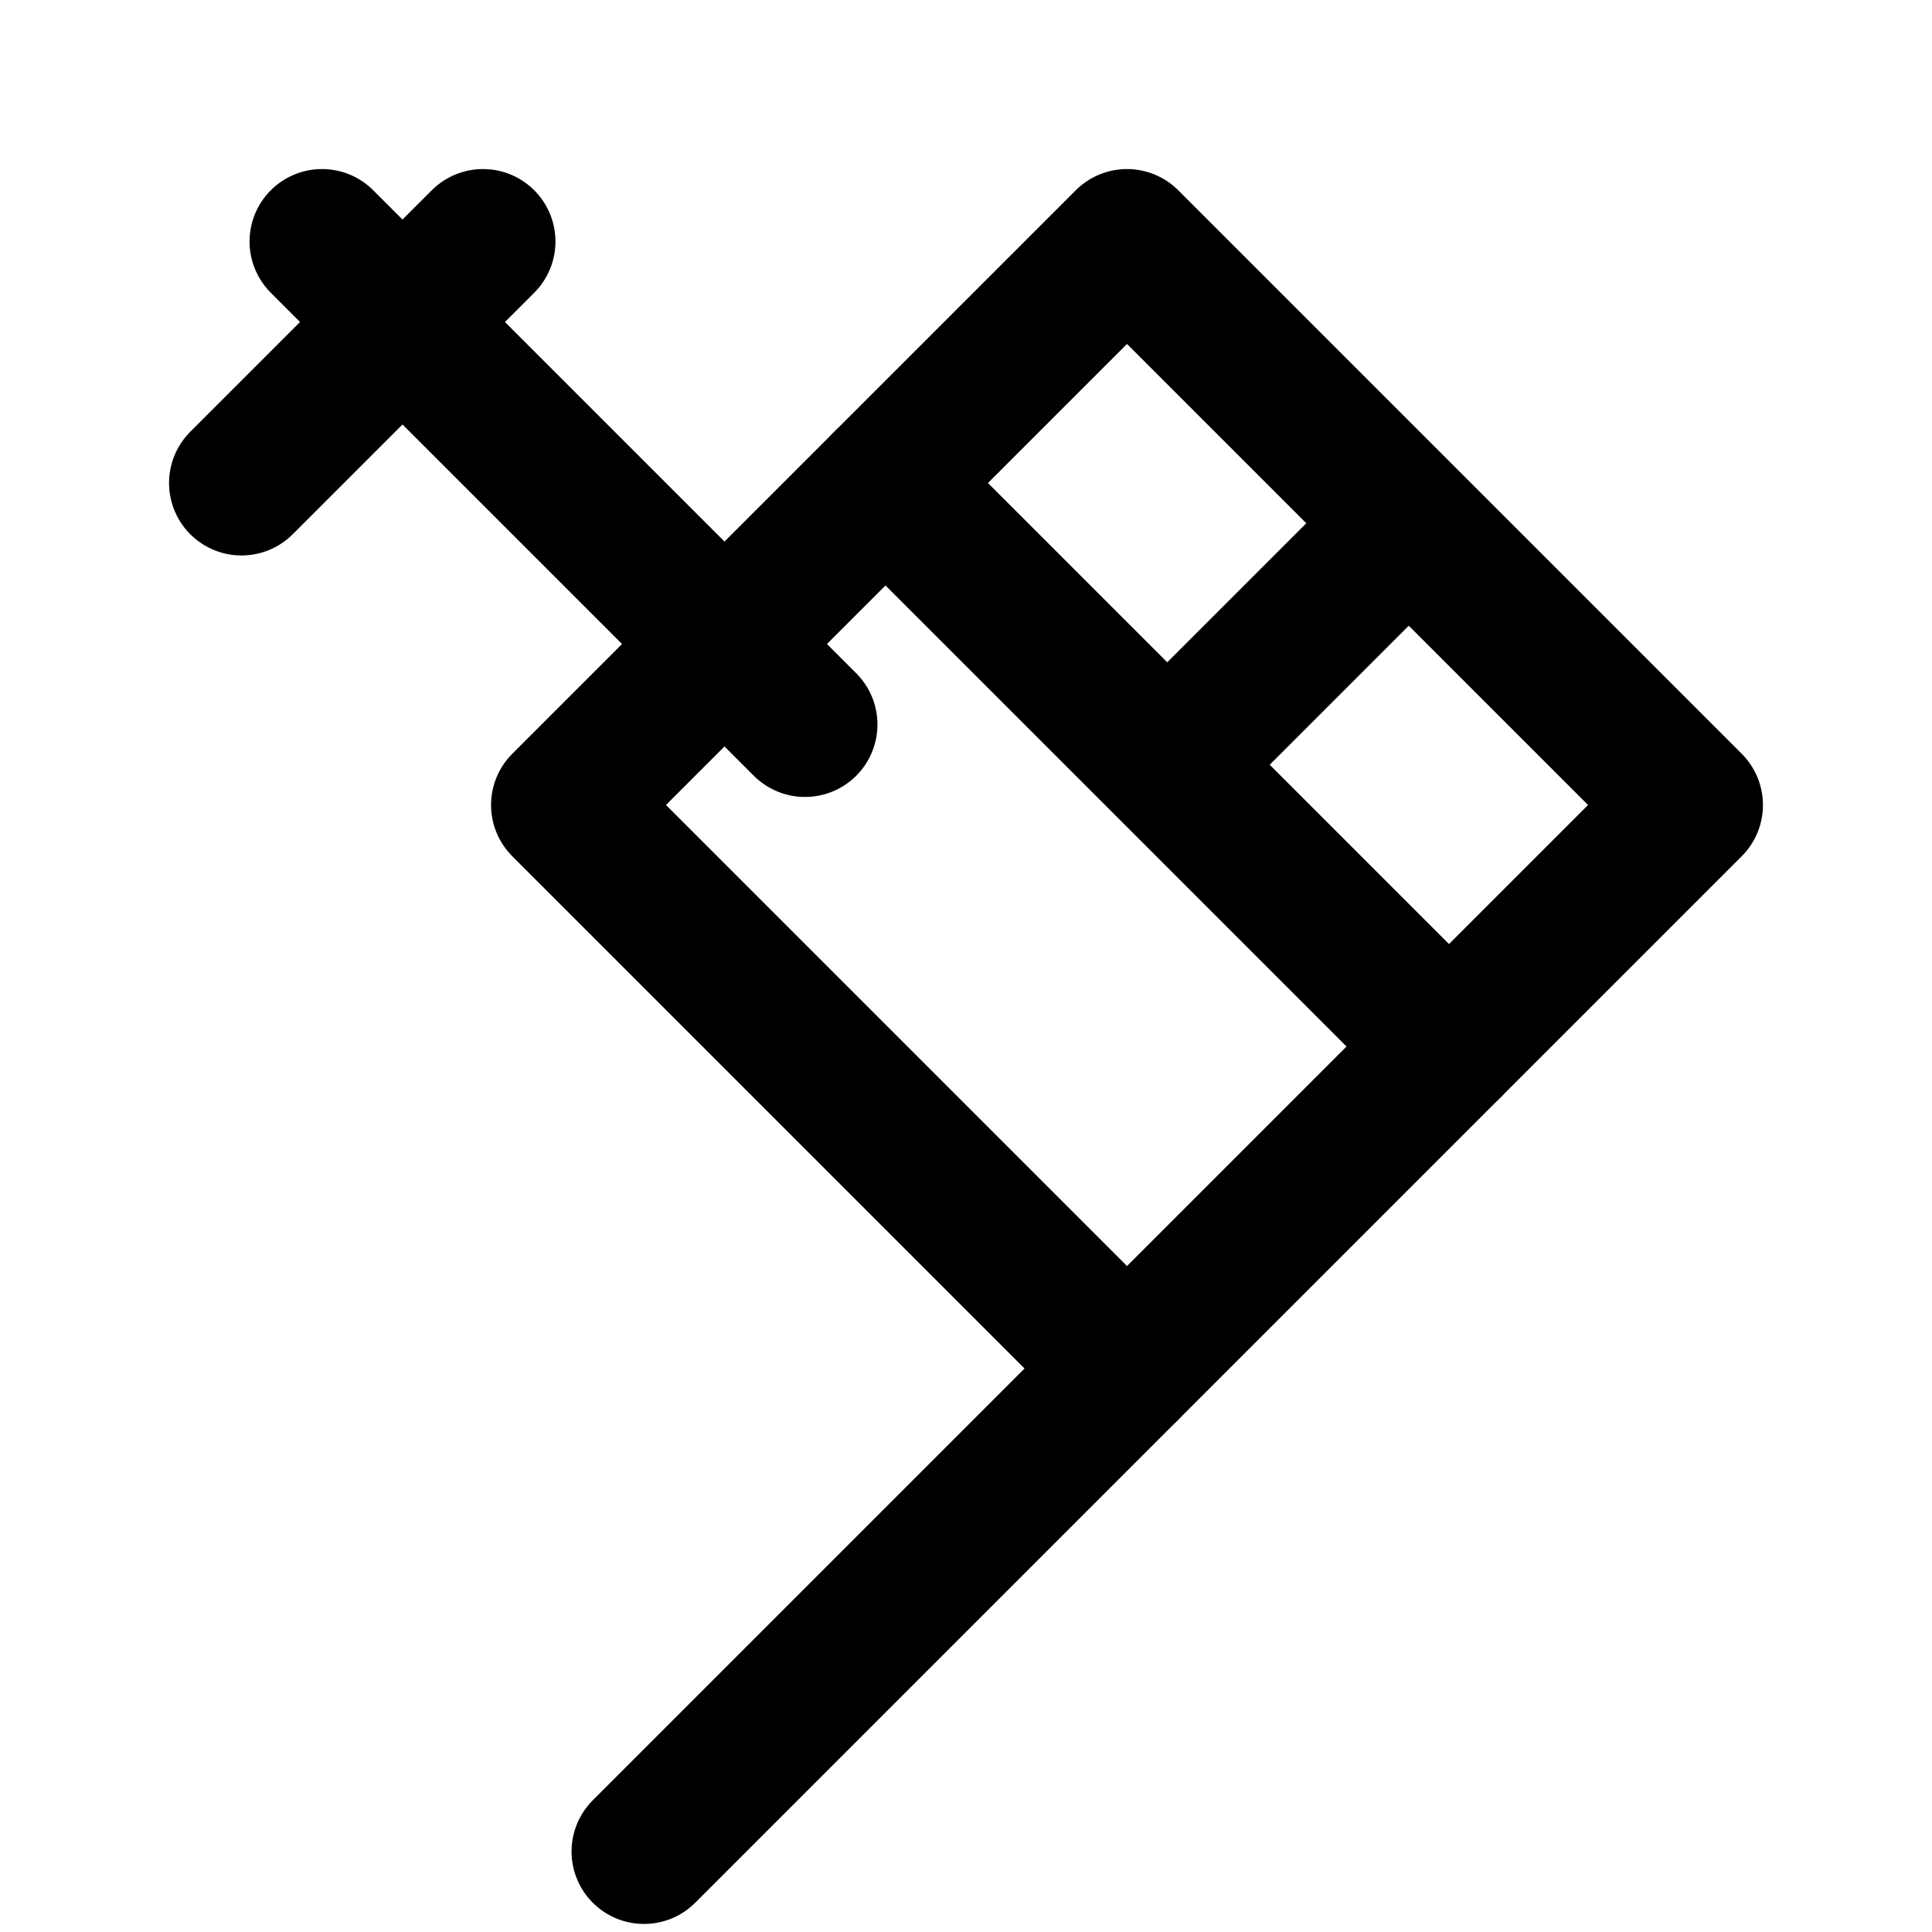
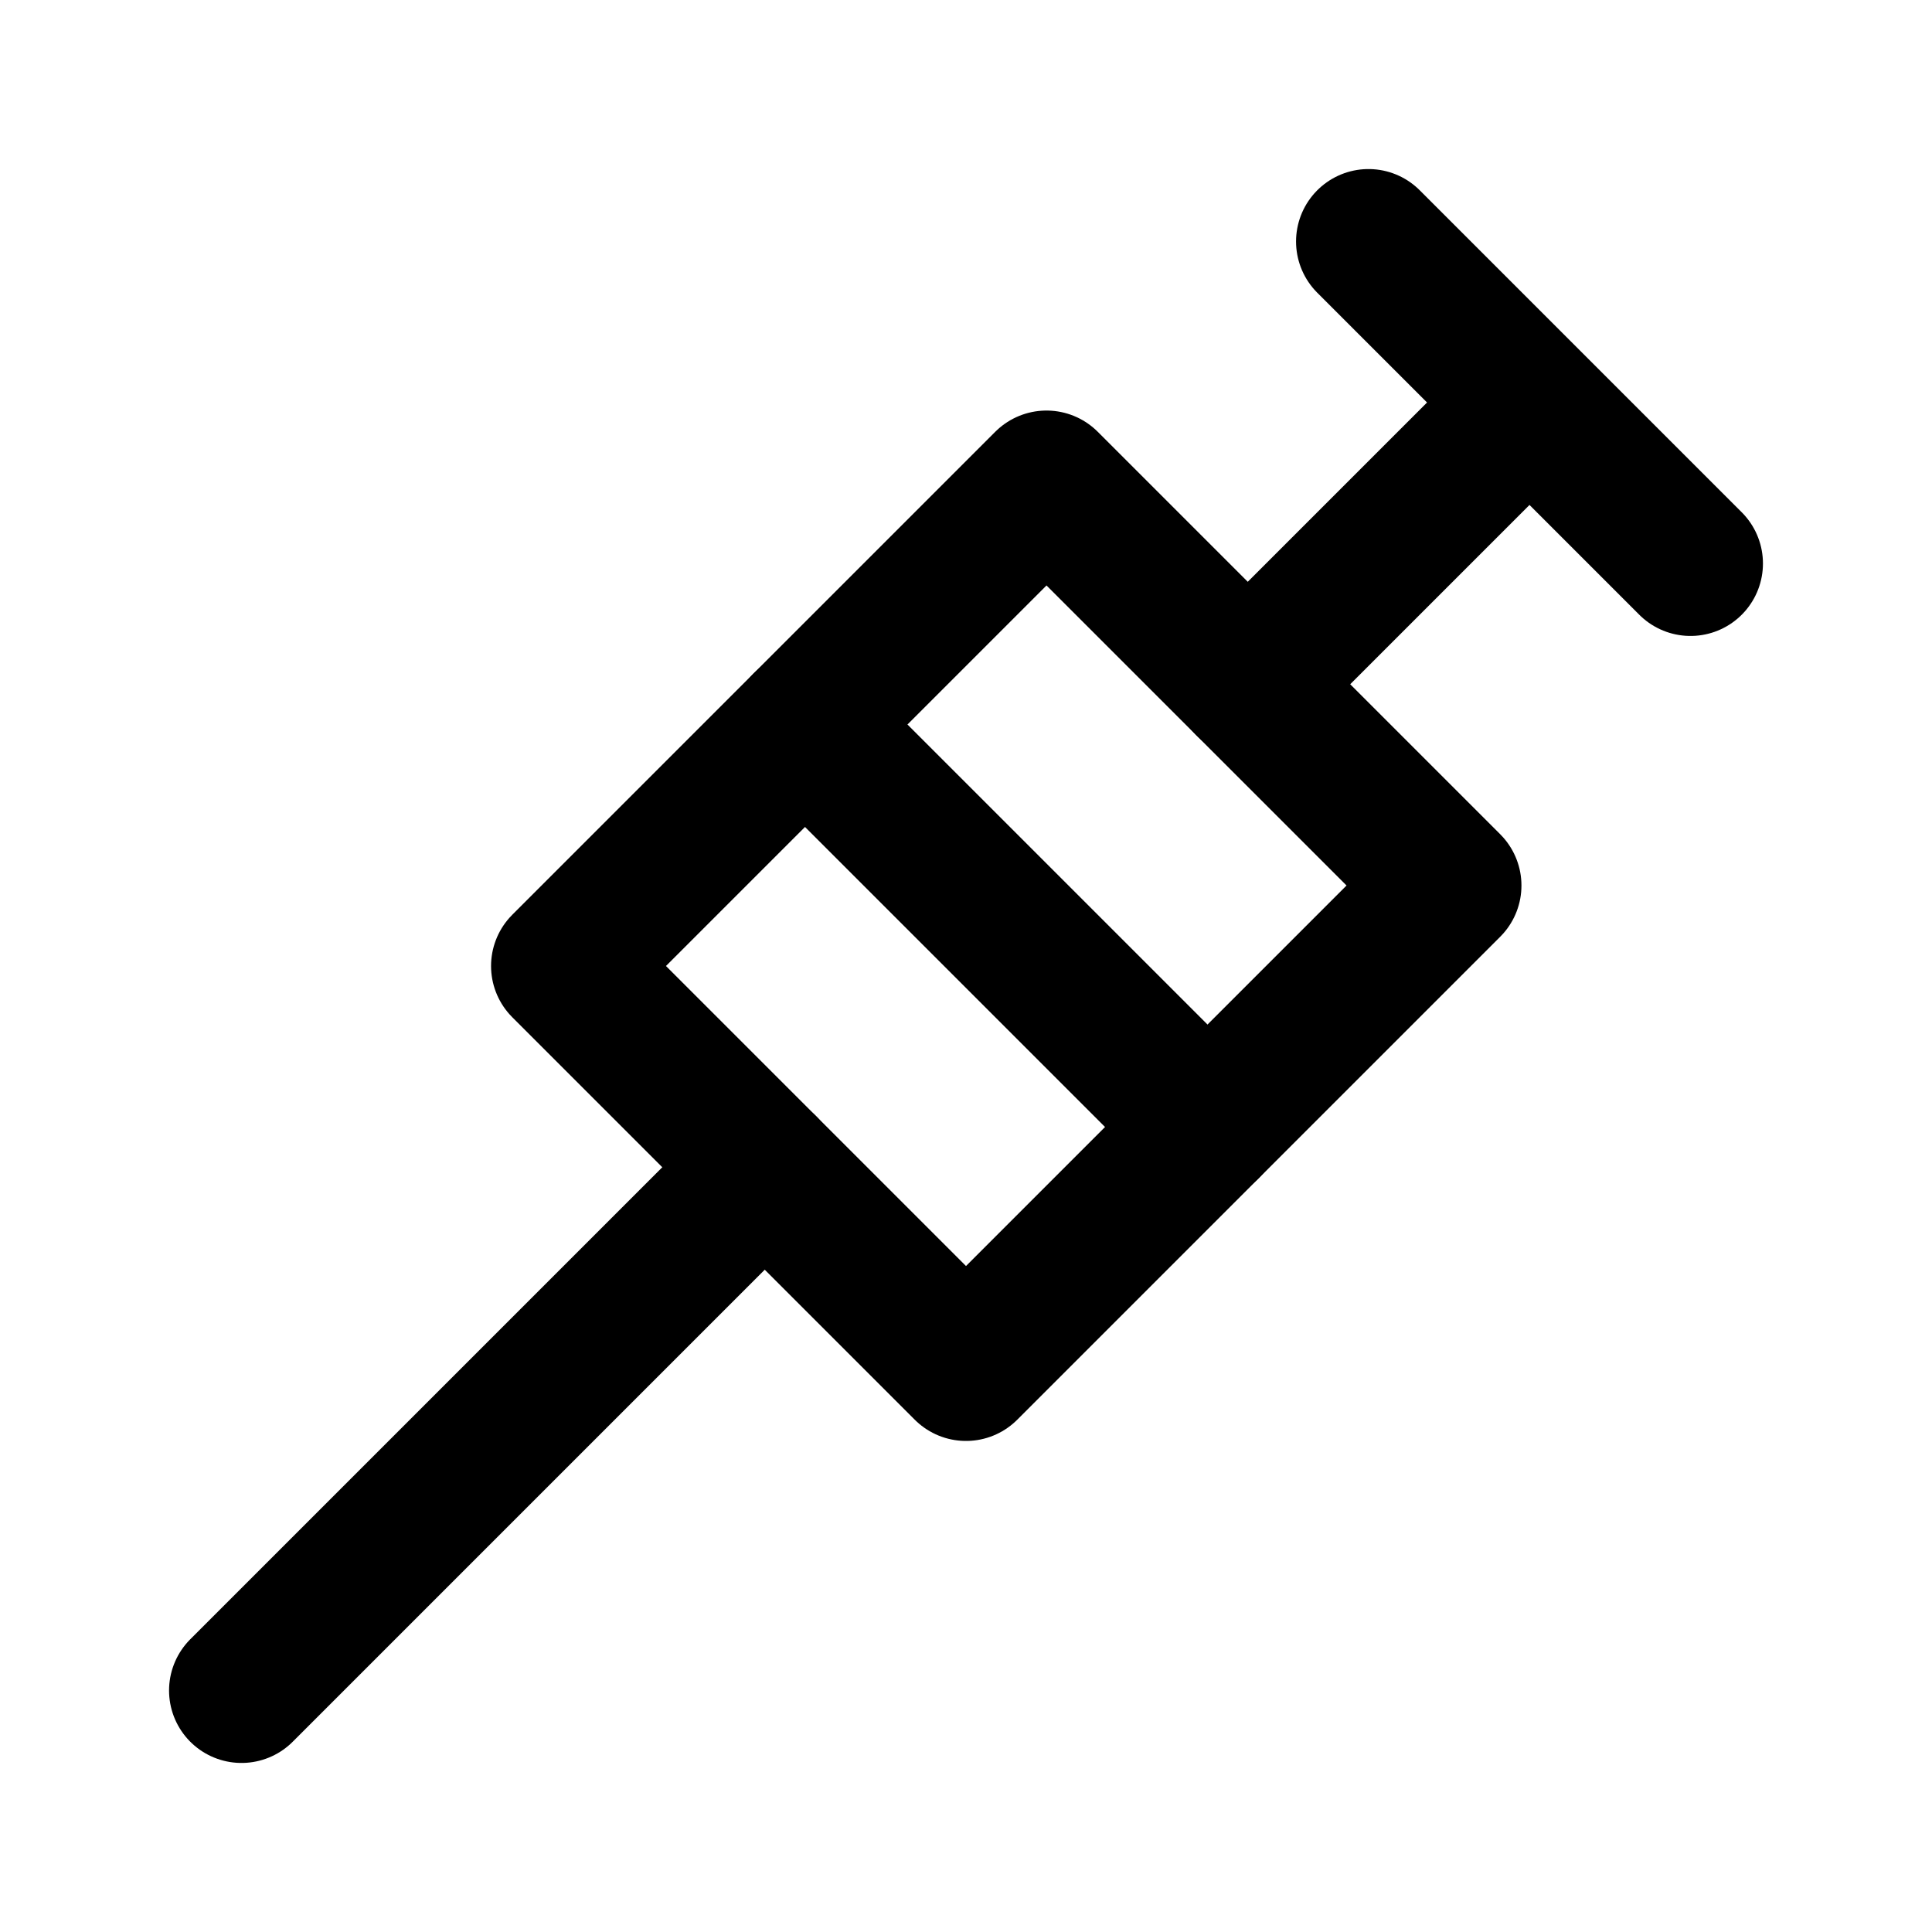
<svg xmlns="http://www.w3.org/2000/svg" viewBox="0 0 24 24" fill="none" stroke="currentColor" stroke-width="1.8" stroke-linecap="round" stroke-linejoin="round">
-   <path d="M4,3 L10,9 M3,6 L6,3 M7,10 L14,3 L21,10 L14,17 Z" />
-   <path d="M14,17 L8,23 M11,6 L18,13 M15,9 L17,7" />
+   <path d="M7,12 L13,6 L18,11 L12,17 Z" />
+   <path d="M10,9 L15,14" />
+   <path d="M15.5,8.5 L19,5 M17,3 L21,7" />
+   <path d="M9.5,14.5 L3,21" />
</svg>
